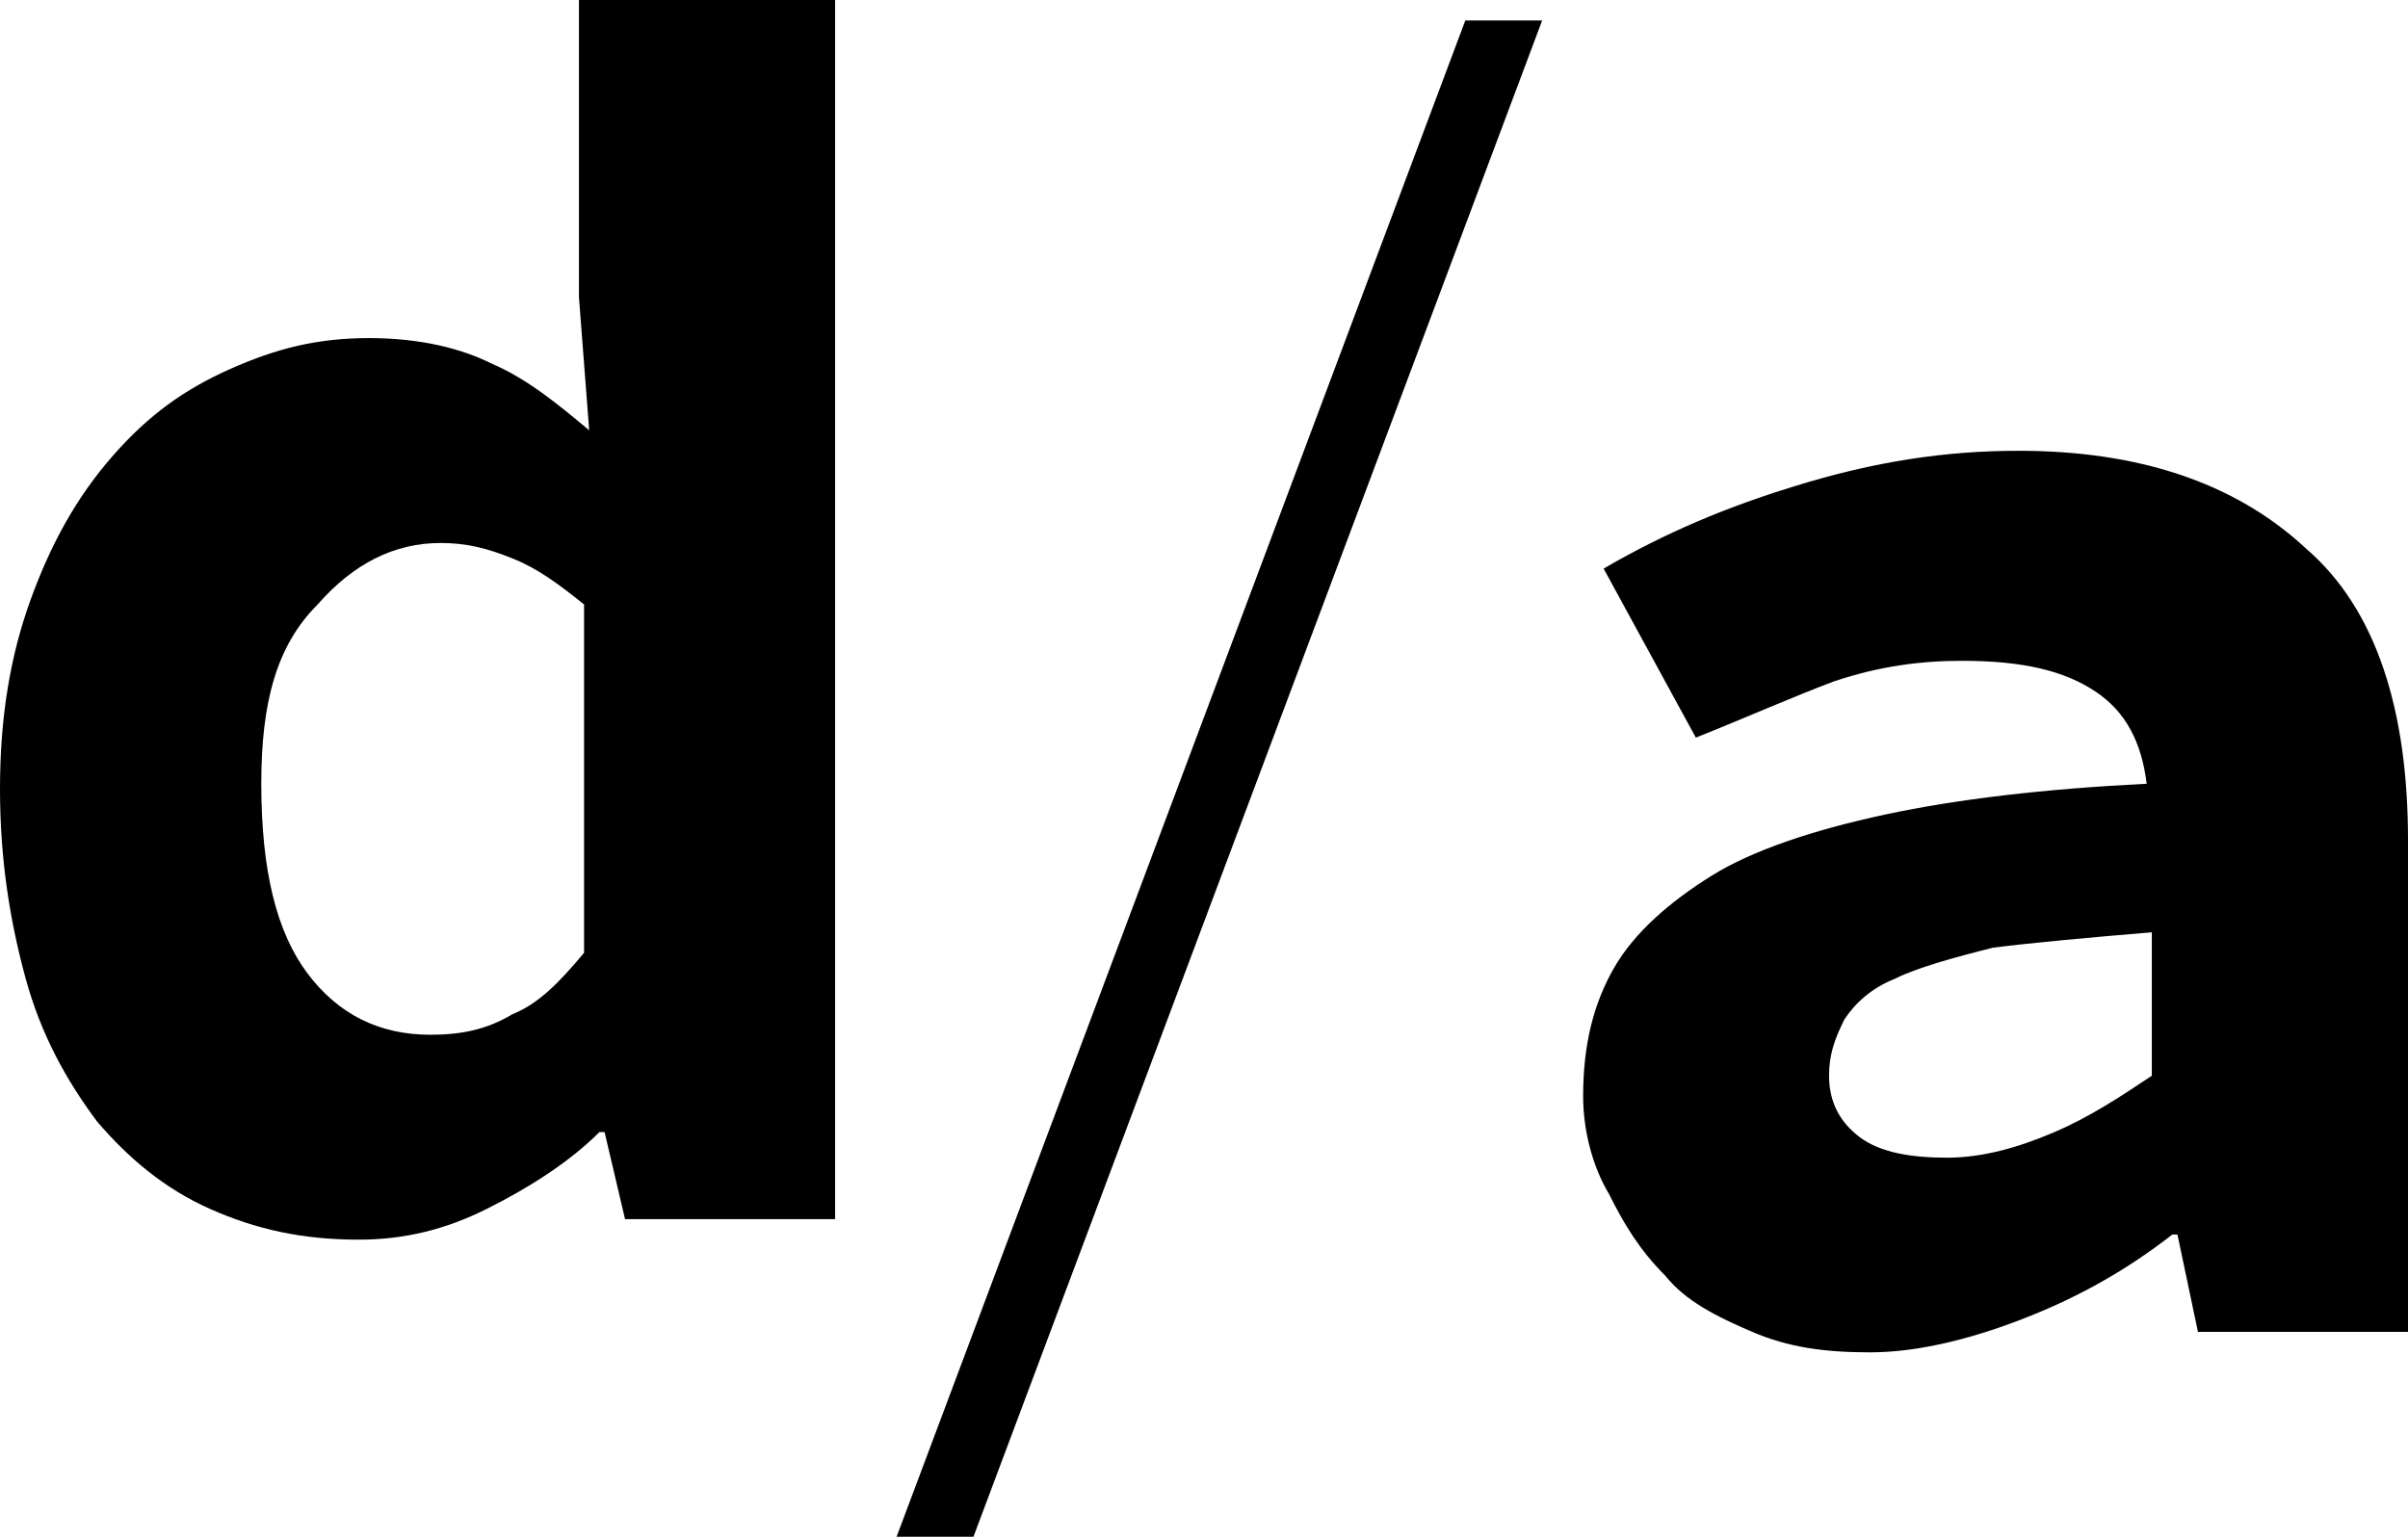
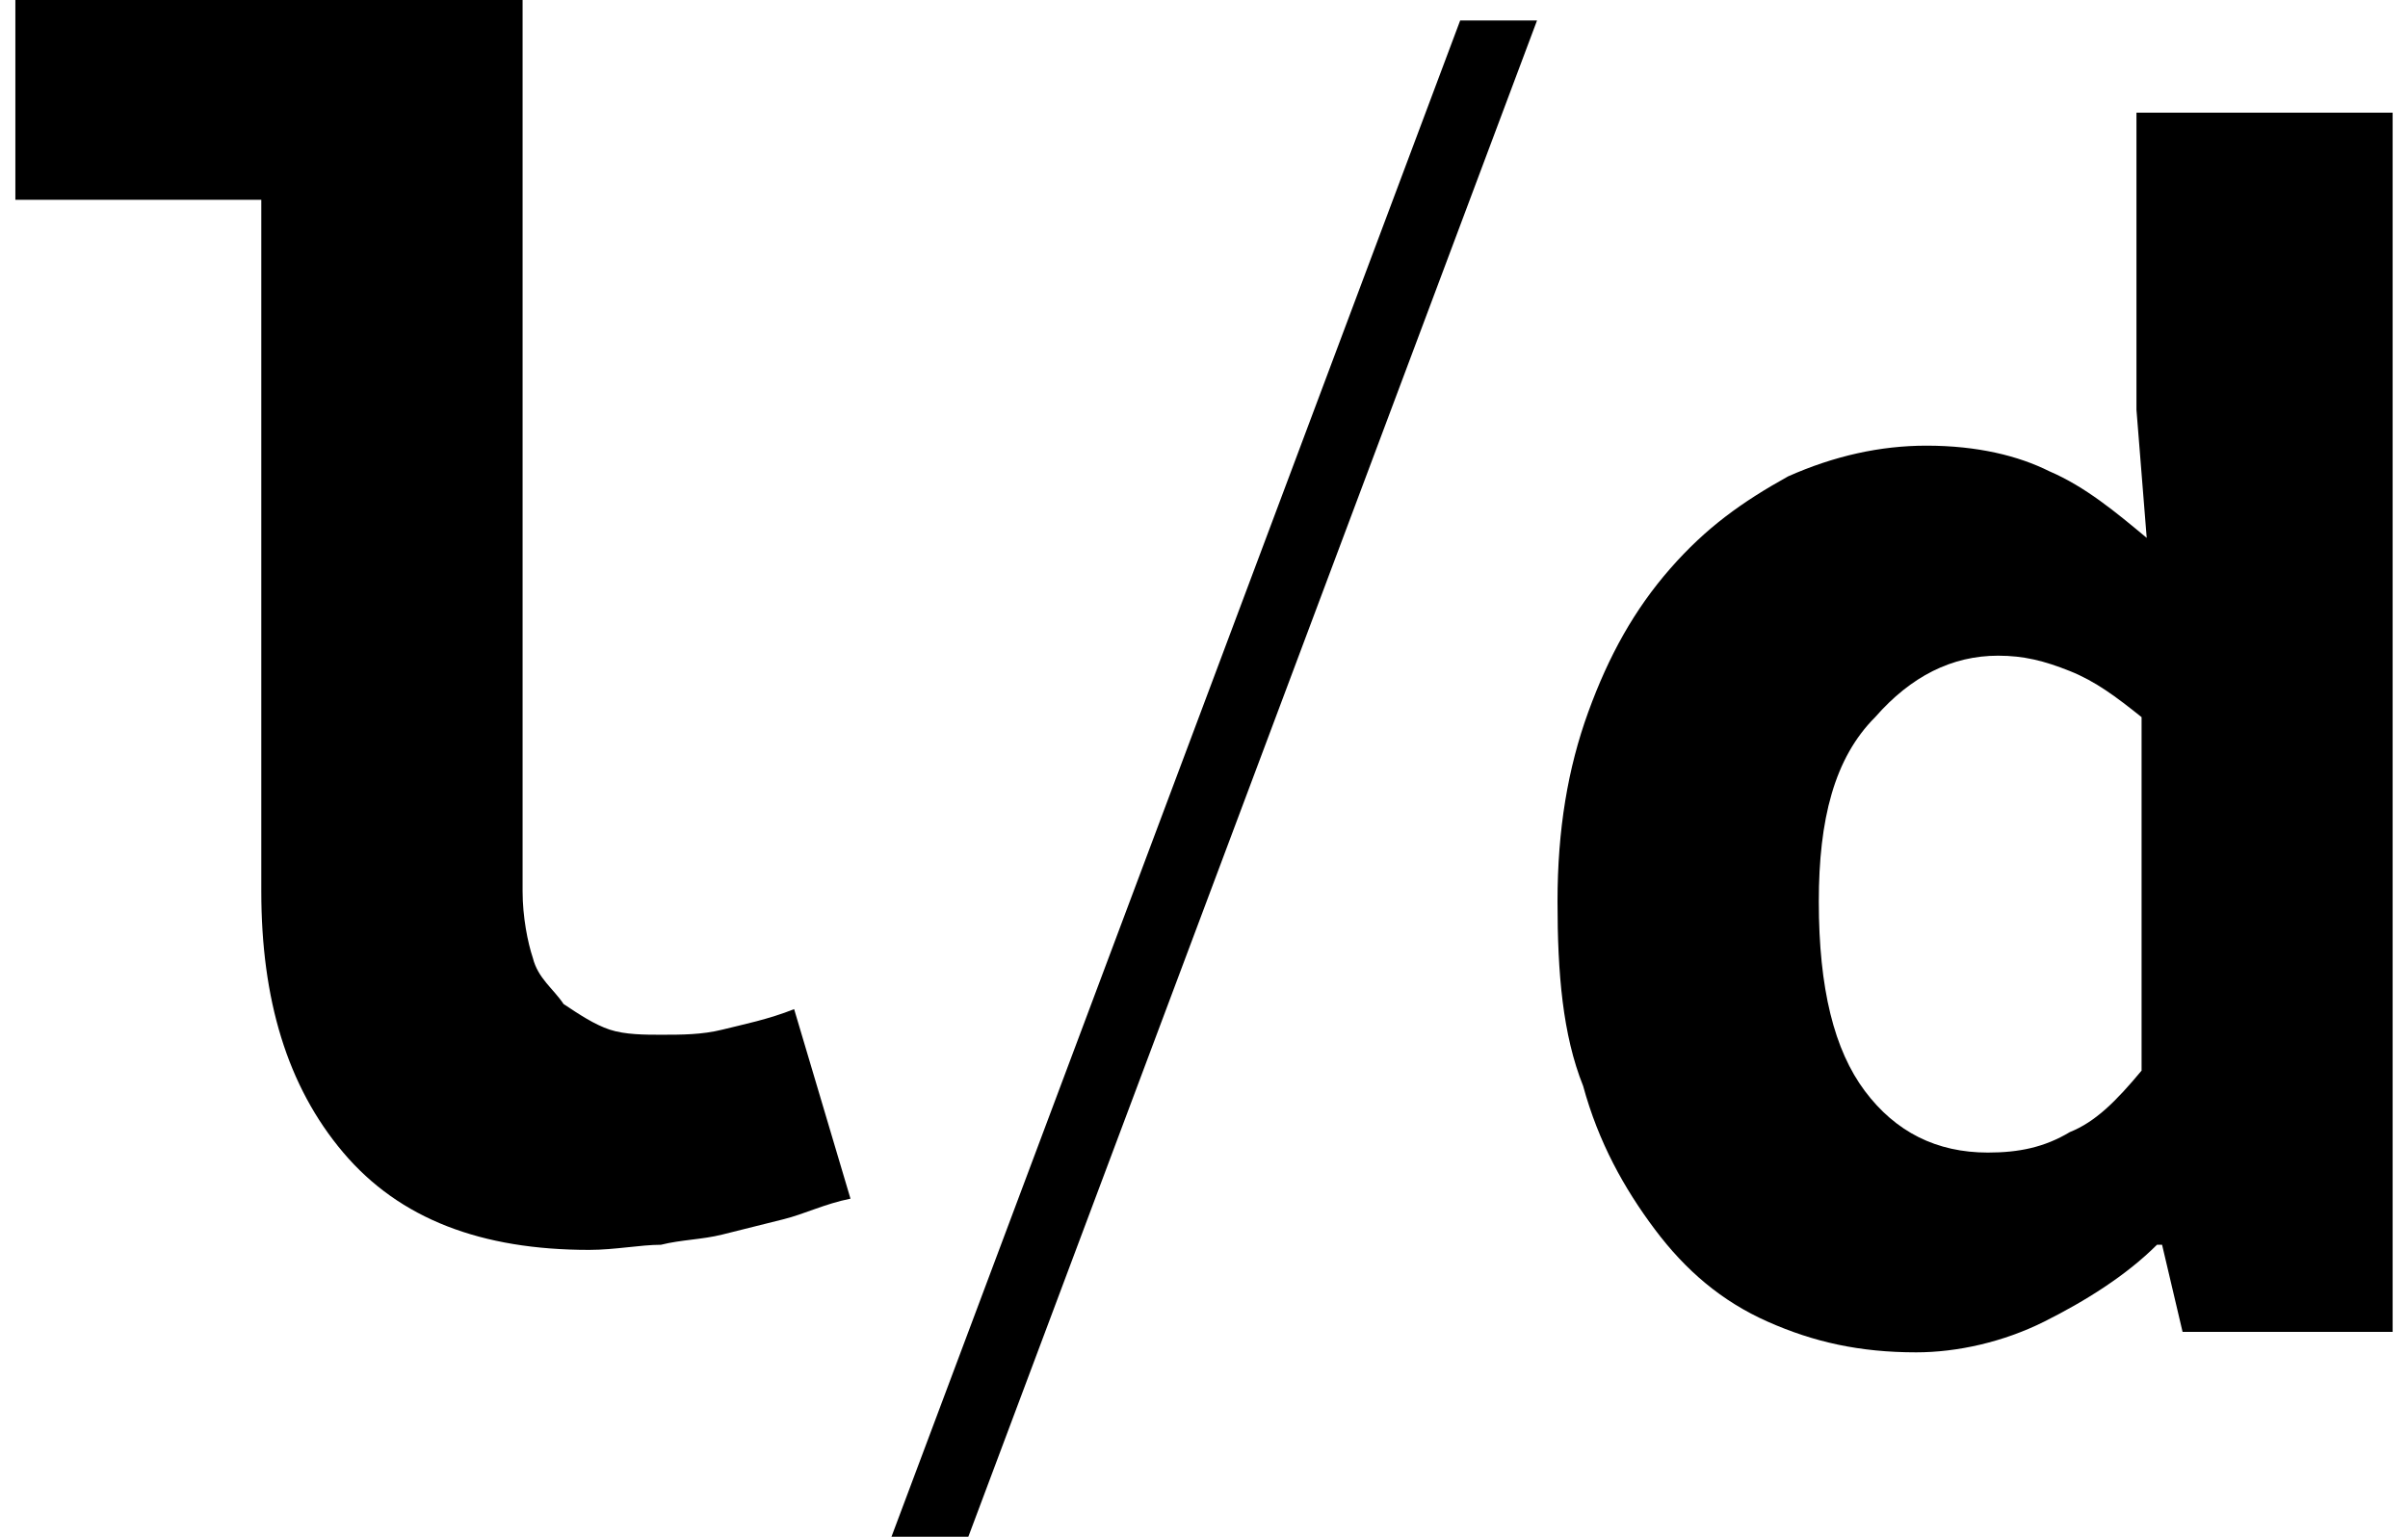
<svg xmlns="http://www.w3.org/2000/svg" version="1.1" id="Layer_1" x="0px" y="0px" viewBox="0 0 47 30" style="enable-background:new 0 0 47 30;" xml:space="preserve">
  <g>
-     <path d="M0,15.4c0-1.4,0.2-2.6,0.6-3.7c0.4-1.1,0.9-2,1.6-2.8c0.7-0.8,1.4-1.3,2.3-1.7c0.9-0.4,1.7-0.6,2.7-0.6   c1,0,1.8,0.2,2.4,0.5c0.7,0.3,1.3,0.8,1.9,1.3l-0.2-2.6V0h5v23.8h-4.1l-0.4-1.7h-0.1c-0.6,0.6-1.4,1.1-2.2,1.5   c-0.8,0.4-1.6,0.6-2.5,0.6c-1.1,0-2-0.2-2.9-0.6s-1.6-1-2.2-1.7c-0.6-0.8-1.1-1.7-1.4-2.8C0.2,18,0,16.8,0,15.4z M5.1,15.3   C5.1,17,5.4,18.2,6,19c0.6,0.8,1.4,1.2,2.4,1.2c0.6,0,1.1-0.1,1.6-0.4c0.5-0.2,0.9-0.6,1.4-1.2v-6.8c-0.5-0.4-0.9-0.7-1.4-0.9   c-0.5-0.2-0.9-0.3-1.4-0.3c-0.9,0-1.7,0.4-2.4,1.2C5.4,12.6,5.1,13.7,5.1,15.3z" />
-     <path d="M19,30h-1.5L28.6,0.4h1.5L19,30z" />
-     <path d="M30.9,21.4c0-1,0.2-1.8,0.6-2.5c0.4-0.7,1.1-1.3,1.9-1.8s2-0.9,3.4-1.2c1.4-0.3,3.1-0.5,5.1-0.6c-0.1-0.8-0.4-1.4-1-1.8   c-0.6-0.4-1.4-0.6-2.6-0.6c-0.8,0-1.6,0.1-2.5,0.4c-0.8,0.3-1.7,0.7-2.7,1.1l-1.8-3.3c1.2-0.7,2.4-1.2,3.7-1.6   C36.6,9,38,8.8,39.4,8.8c2.3,0,4.2,0.6,5.6,1.9c1.4,1.2,2,3.2,2,5.7V26h-4.1l-0.4-1.9h-0.1c-0.9,0.7-1.8,1.2-2.8,1.6   c-1,0.4-2.1,0.7-3.1,0.7c-0.9,0-1.6-0.1-2.3-0.4c-0.7-0.3-1.3-0.6-1.7-1.1c-0.5-0.5-0.8-1-1.1-1.6C31.1,22.8,30.9,22.1,30.9,21.4z    M35.7,21c0,0.5,0.2,0.9,0.6,1.2c0.4,0.3,1,0.4,1.7,0.4c0.7,0,1.4-0.2,2.1-0.5c0.7-0.3,1.3-0.7,1.9-1.1v-2.8   c-1.2,0.1-2.3,0.2-3.1,0.3c-0.8,0.2-1.5,0.4-1.9,0.6c-0.5,0.2-0.8,0.5-1,0.8C35.8,20.3,35.7,20.6,35.7,21z" />
+     <path d="M0.3,0h9.9v17.4c0,0.5,0.1,1,0.2,1.3c0.1,0.4,0.4,0.6,0.6,0.9c0.3,0.2,0.6,0.4,0.9,0.5c0.3,0.1,0.7,0.1,1,0.1   c0.4,0,0.8,0,1.2-0.1c0.4-0.1,0.9-0.2,1.4-0.4l1.1,3.7c-0.5,0.1-0.9,0.3-1.3,0.4c-0.4,0.1-0.8,0.2-1.2,0.3   c-0.4,0.1-0.8,0.1-1.2,0.2c-0.4,0-0.9,0.1-1.4,0.1c-2.1,0-3.7-0.6-4.8-1.9c-1.1-1.3-1.6-3-1.6-5.1V3.9H0.3V0z" />
+     <path d="M18.9,30h-1.5L28.5,0.4H30L18.9,30z" />
+     <path d="M30.4,17.6c0-1.4,0.2-2.6,0.6-3.7c0.4-1.1,0.9-2,1.6-2.8c0.7-0.8,1.4-1.3,2.3-1.8c0.9-0.4,1.8-0.6,2.7-0.6   c1,0,1.8,0.2,2.4,0.5c0.7,0.3,1.3,0.8,1.9,1.3L41.7,8V2.2h5v23.8h-4.1l-0.4-1.7h-0.1c-0.6,0.6-1.4,1.1-2.2,1.5   c-0.8,0.4-1.7,0.6-2.5,0.6c-1.1,0-2-0.2-2.9-0.6c-0.9-0.4-1.6-1-2.2-1.8c-0.6-0.8-1.1-1.7-1.4-2.8C30.5,20.2,30.4,19,30.4,17.6z    M35.5,17.6c0,1.7,0.3,2.9,0.9,3.7c0.6,0.8,1.4,1.2,2.4,1.2c0.6,0,1.1-0.1,1.6-0.4c0.5-0.2,0.9-0.6,1.4-1.2V14   c-0.5-0.4-0.9-0.7-1.4-0.9c-0.5-0.2-0.9-0.3-1.4-0.3c-0.9,0-1.7,0.4-2.4,1.2C35.8,14.8,35.5,16,35.5,17.6z" />
  </g>
</svg>
